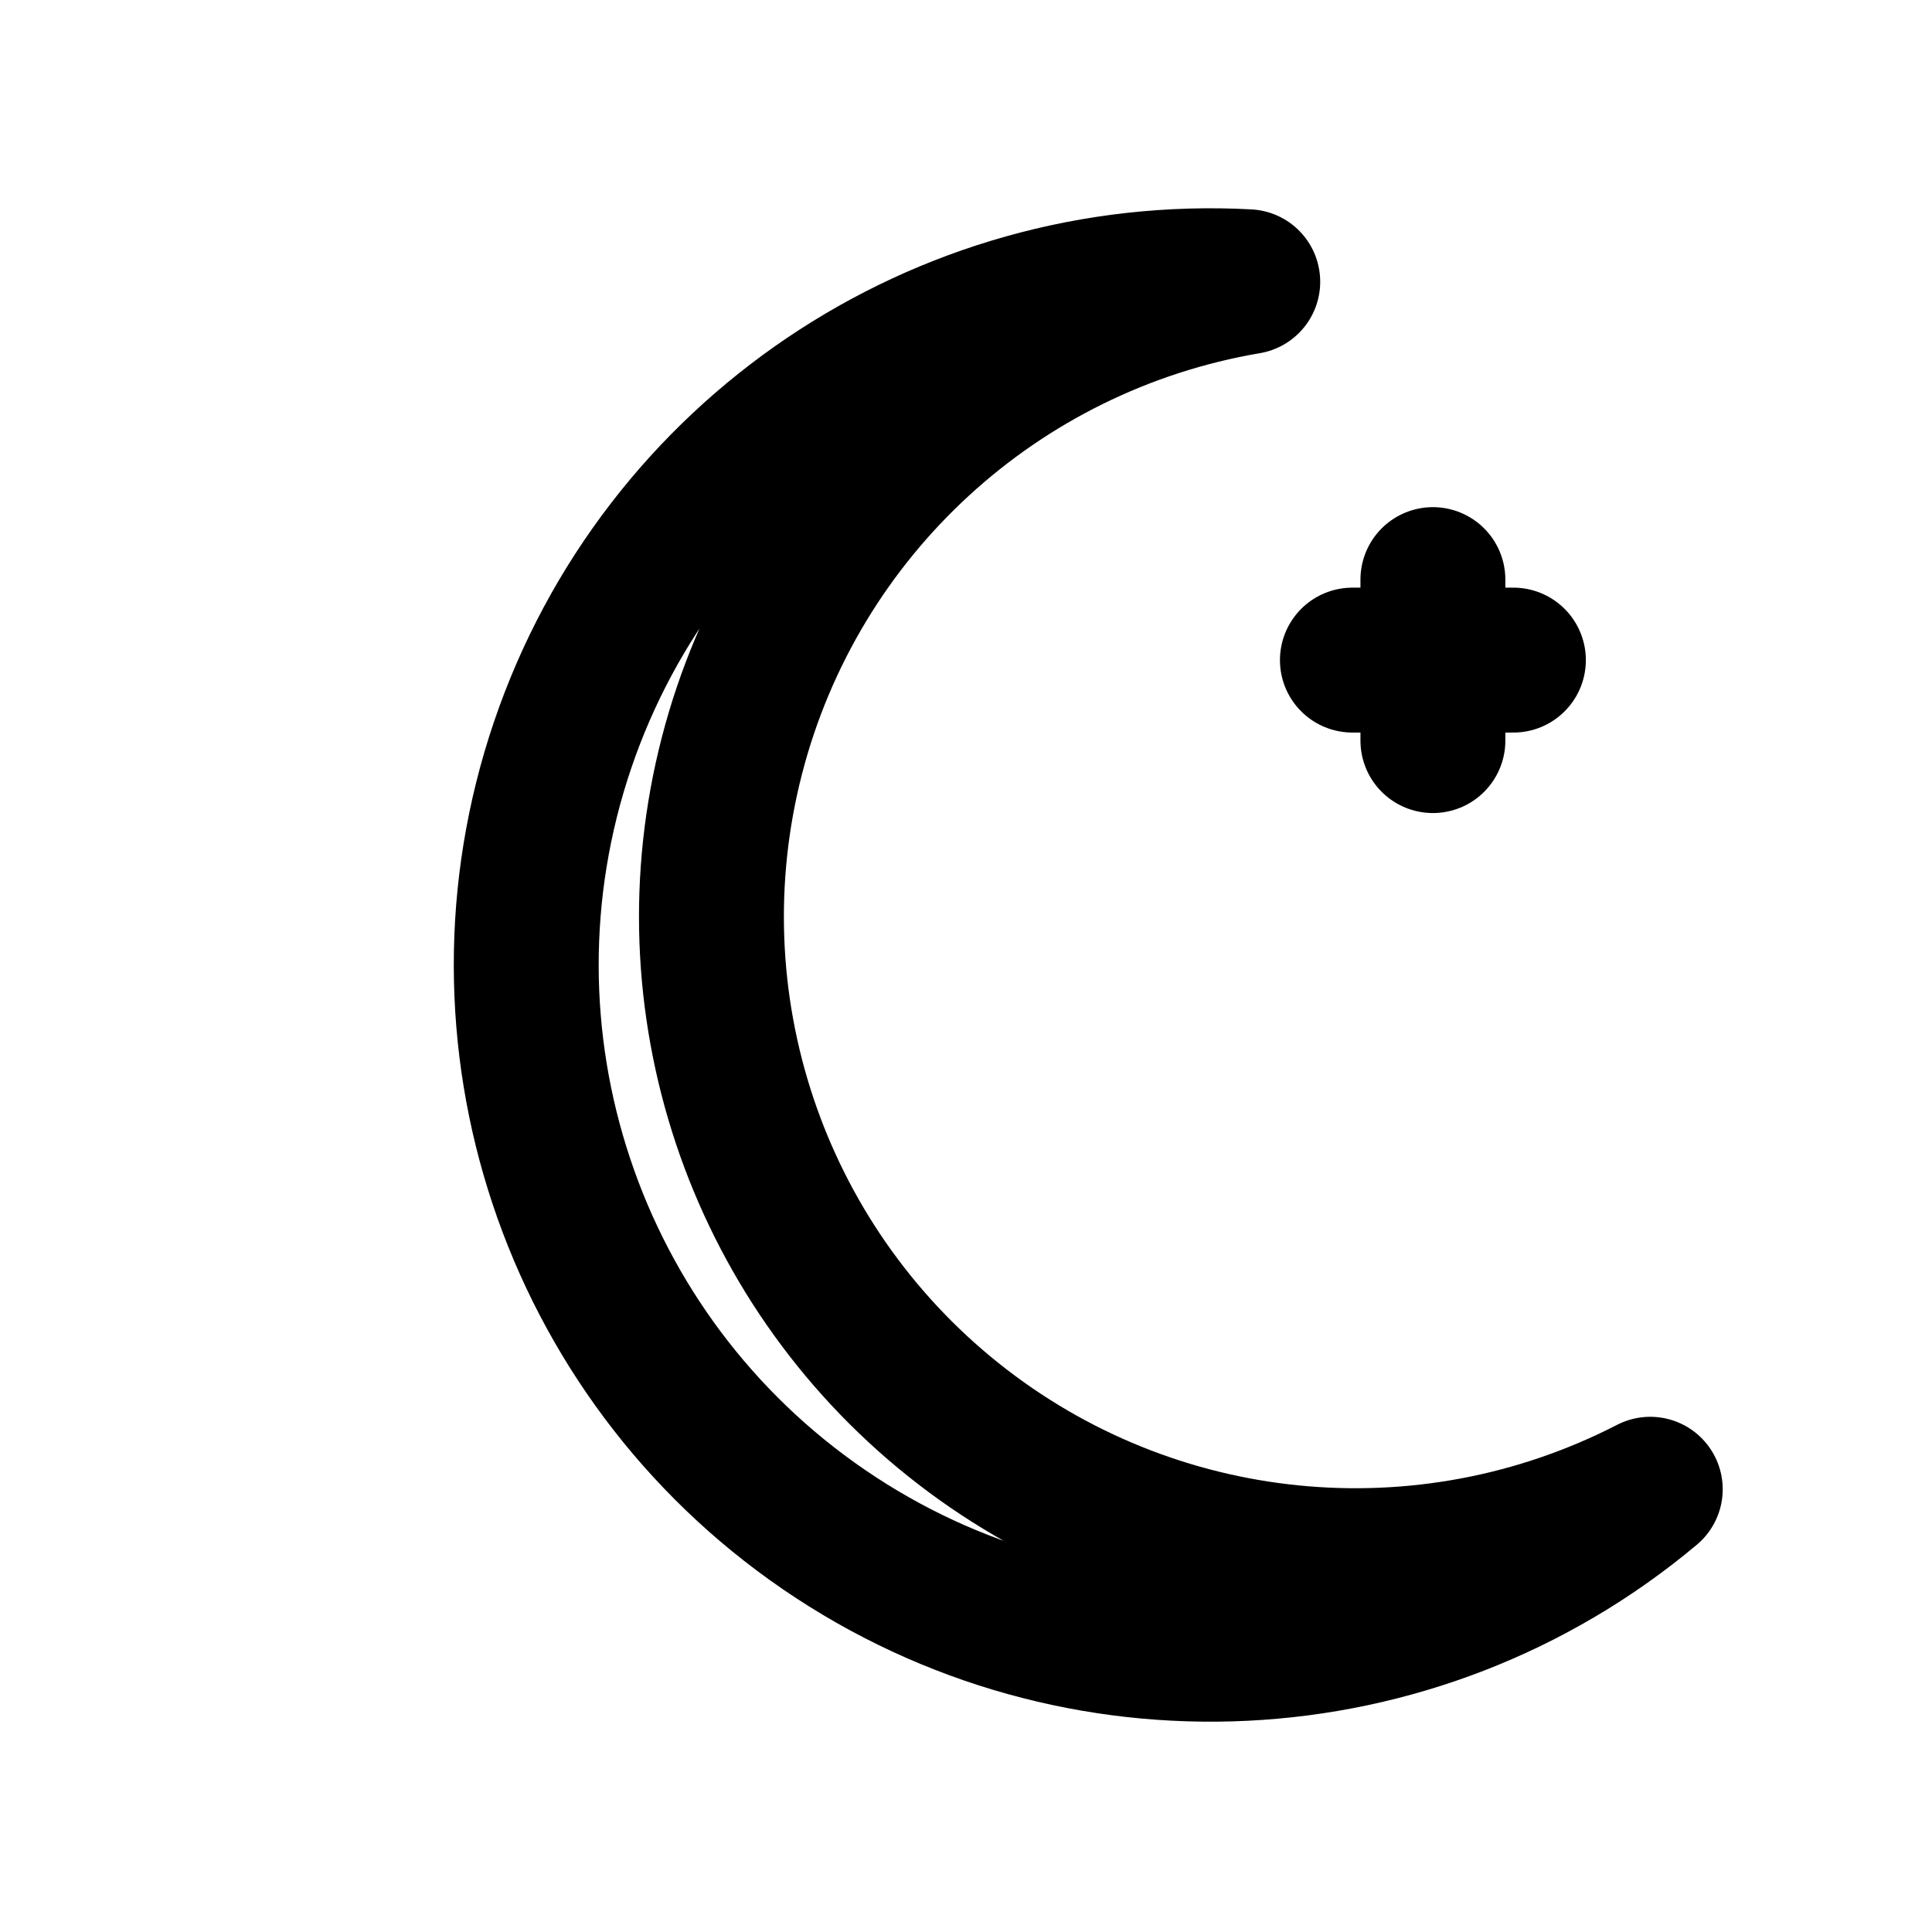
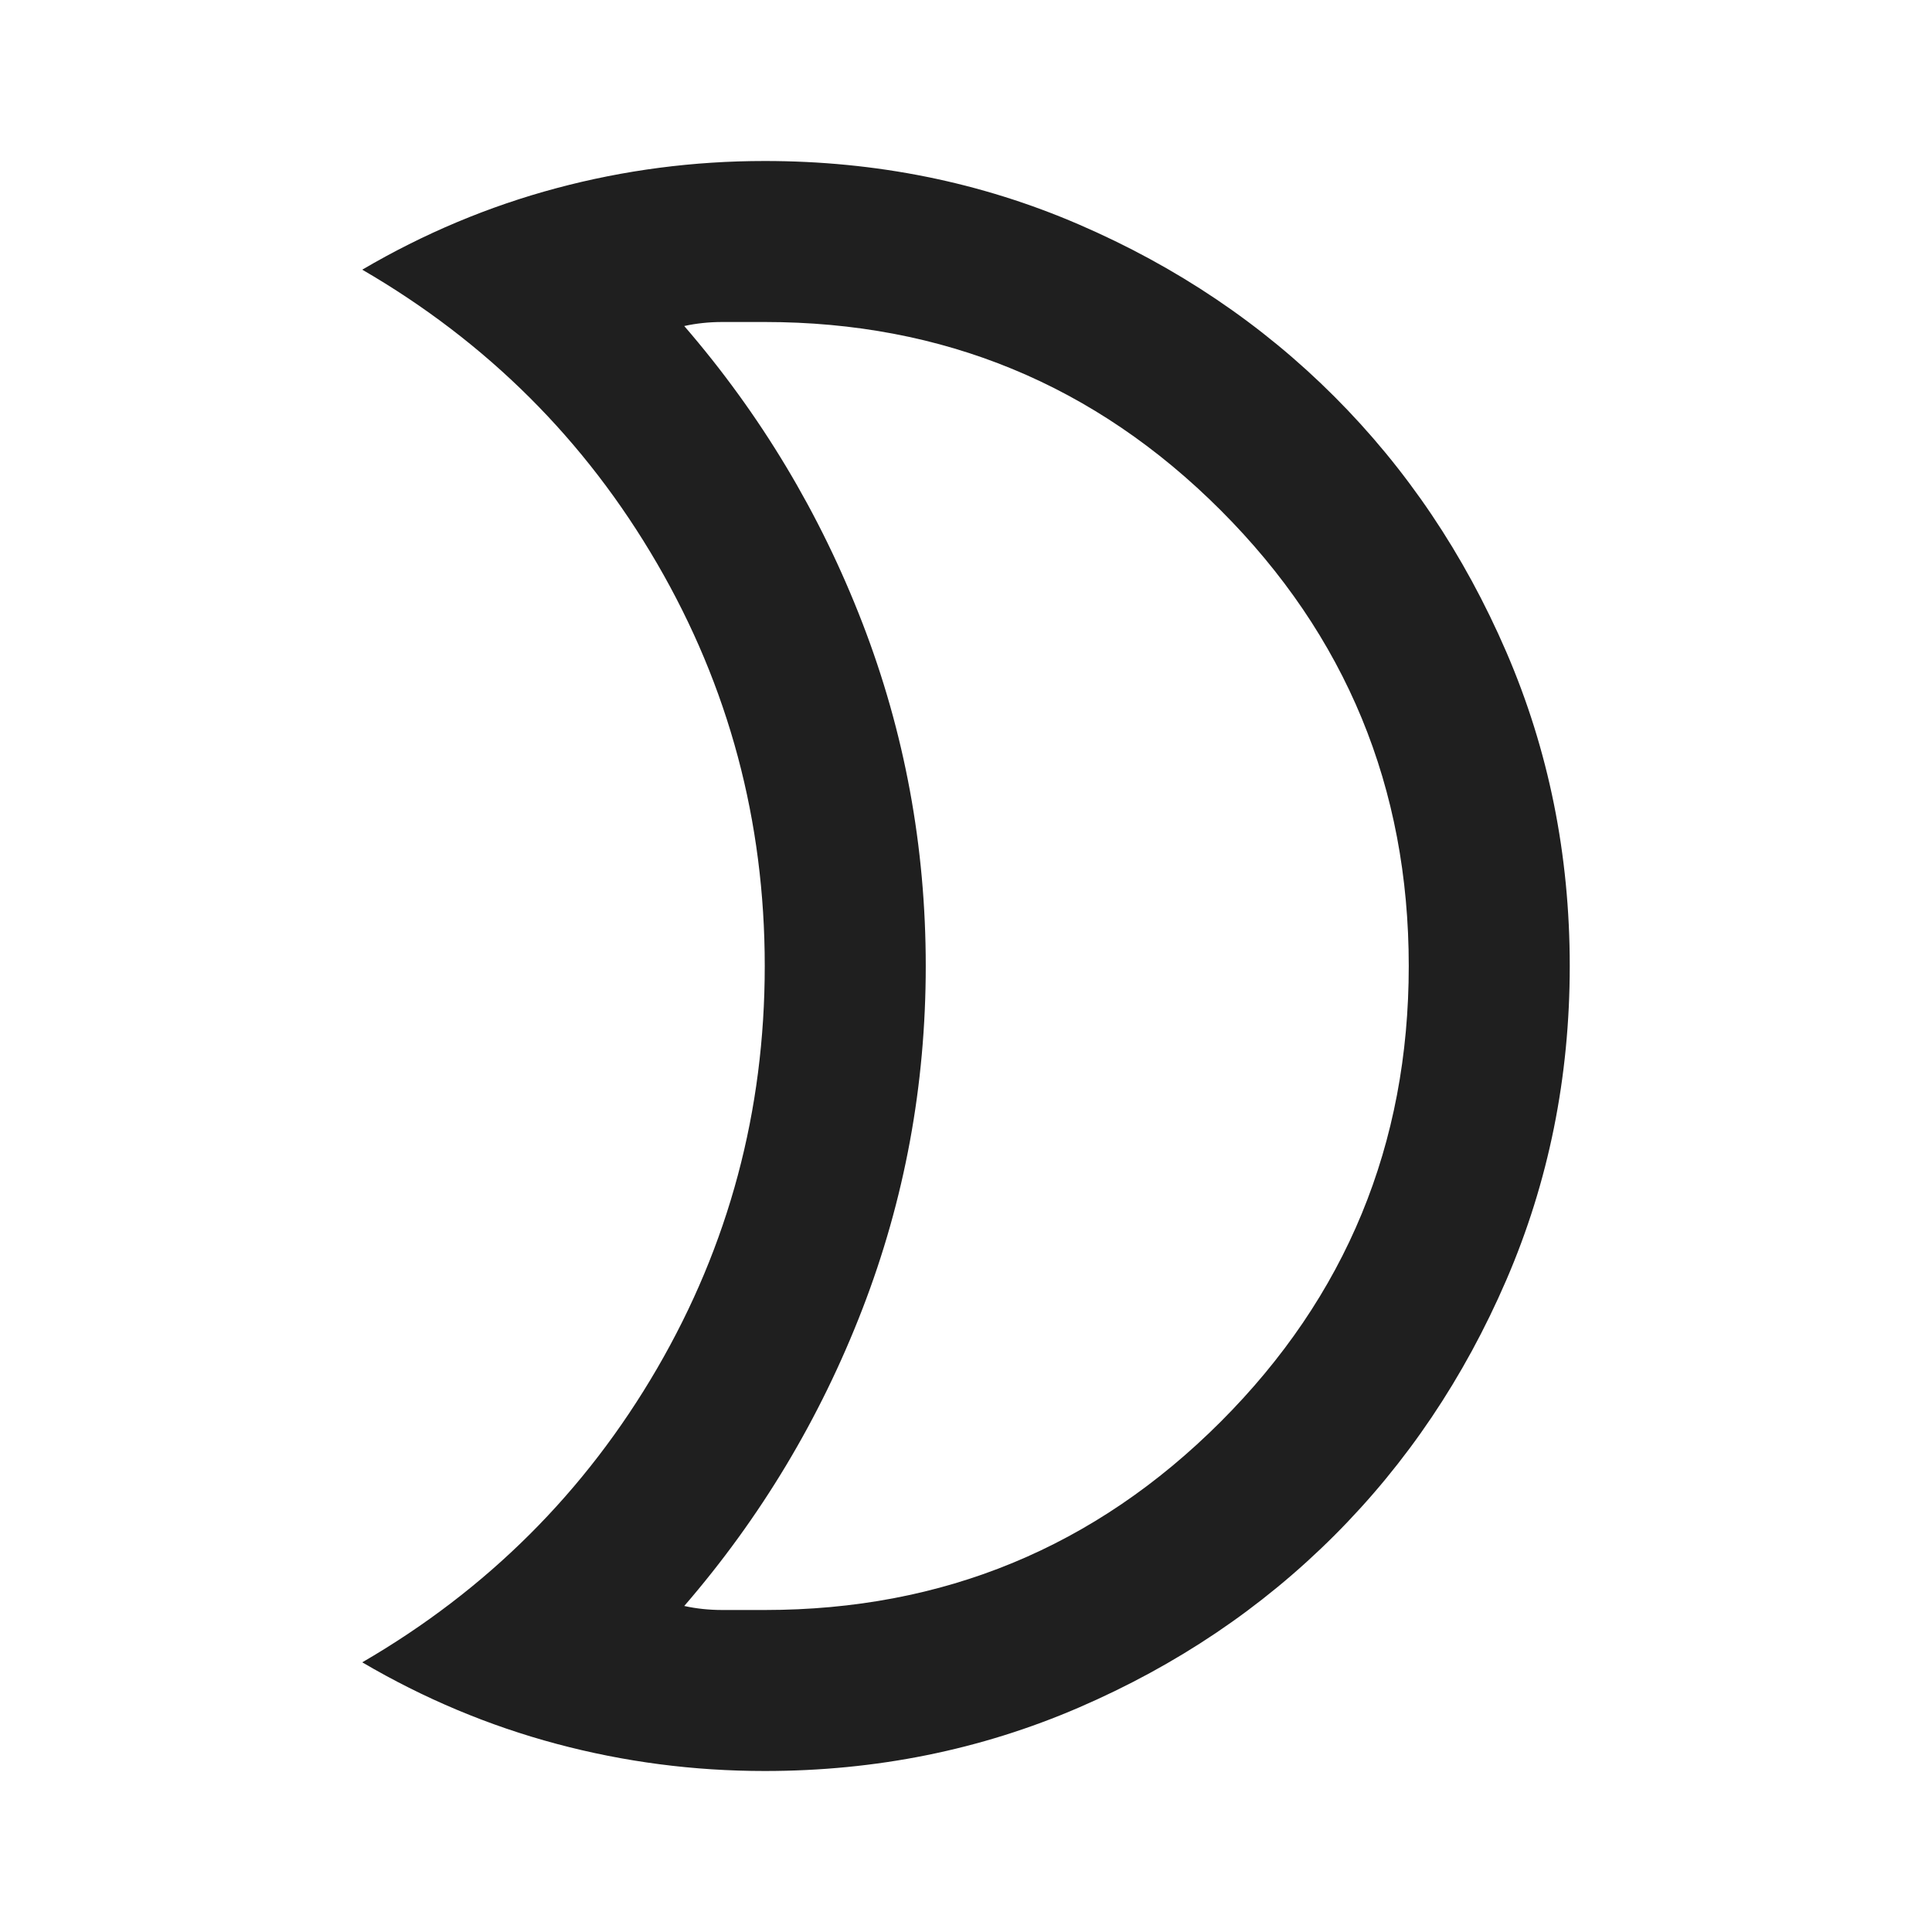
- <svg xmlns="http://www.w3.org/2000/svg" viewBox="0 0 24 24" fill="none" stroke="currentColor" stroke-width="1.8" stroke-linecap="round" stroke-linejoin="round" aria-label="Night icon" role="img">
-   <path d="M15.5 3.5a8.5 8.5 0 1 0 5 15 8 8 0 1 1-5-15z" />
-   <path d="M17.8 7.2v2" />
-   <path d="M16.8 8.2h2" />
+ <svg xmlns="http://www.w3.org/2000/svg" height="24px" viewBox="0 -960 960 960" width="24px" fill="#1f1f1f">
+   <path d="M380-160q133 0 226.5-93.5T700-480q0-133-93.5-226.5T380-800h-21q-10 0-19 2 57 66 88.5 147.5T460-480q0 89-31.5 170.5T340-162q9 2 19 2h21Zm0 80q-53 0-103.5-13.5T180-134q93-54 146.5-146T380-480q0-108-53.5-200T180-826q46-27 96.5-40.5T380-880q83 0 156 31.5T663-763q54 54 85.5 127T780-480q0 83-31.5 156T663-197q-54 54-127 85.5T380-80Zm80-400Z" />
</svg>
